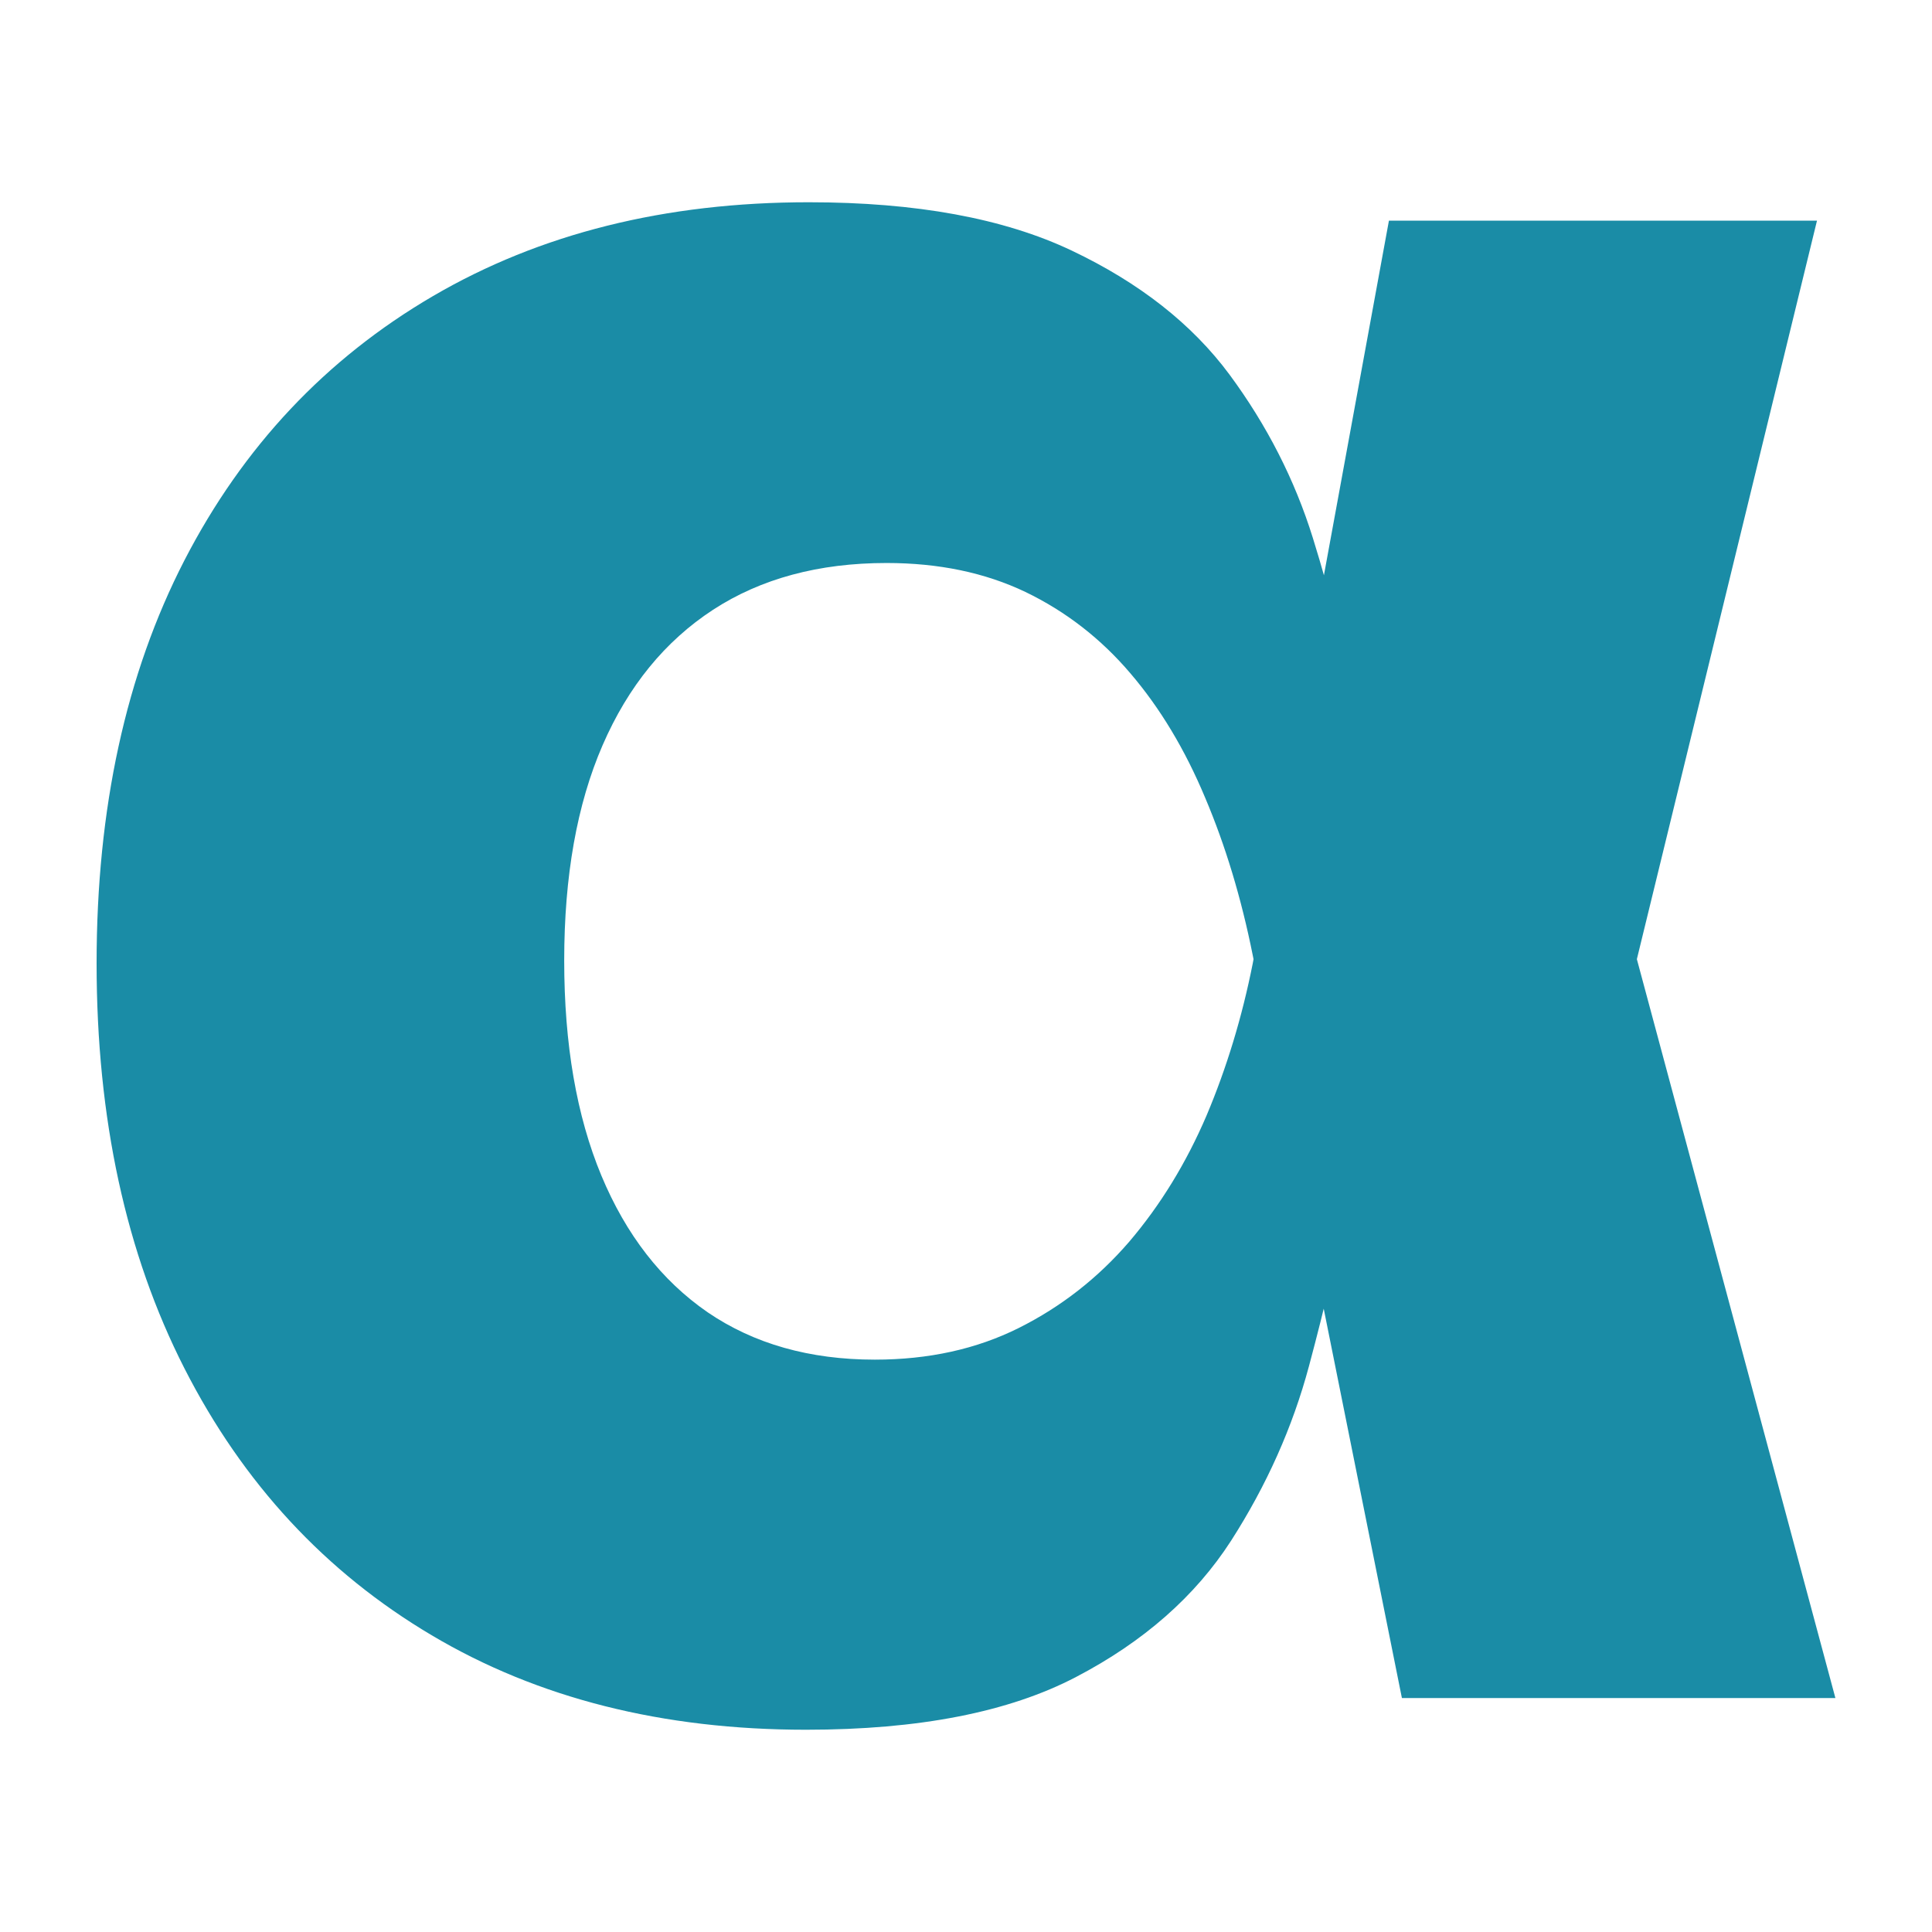
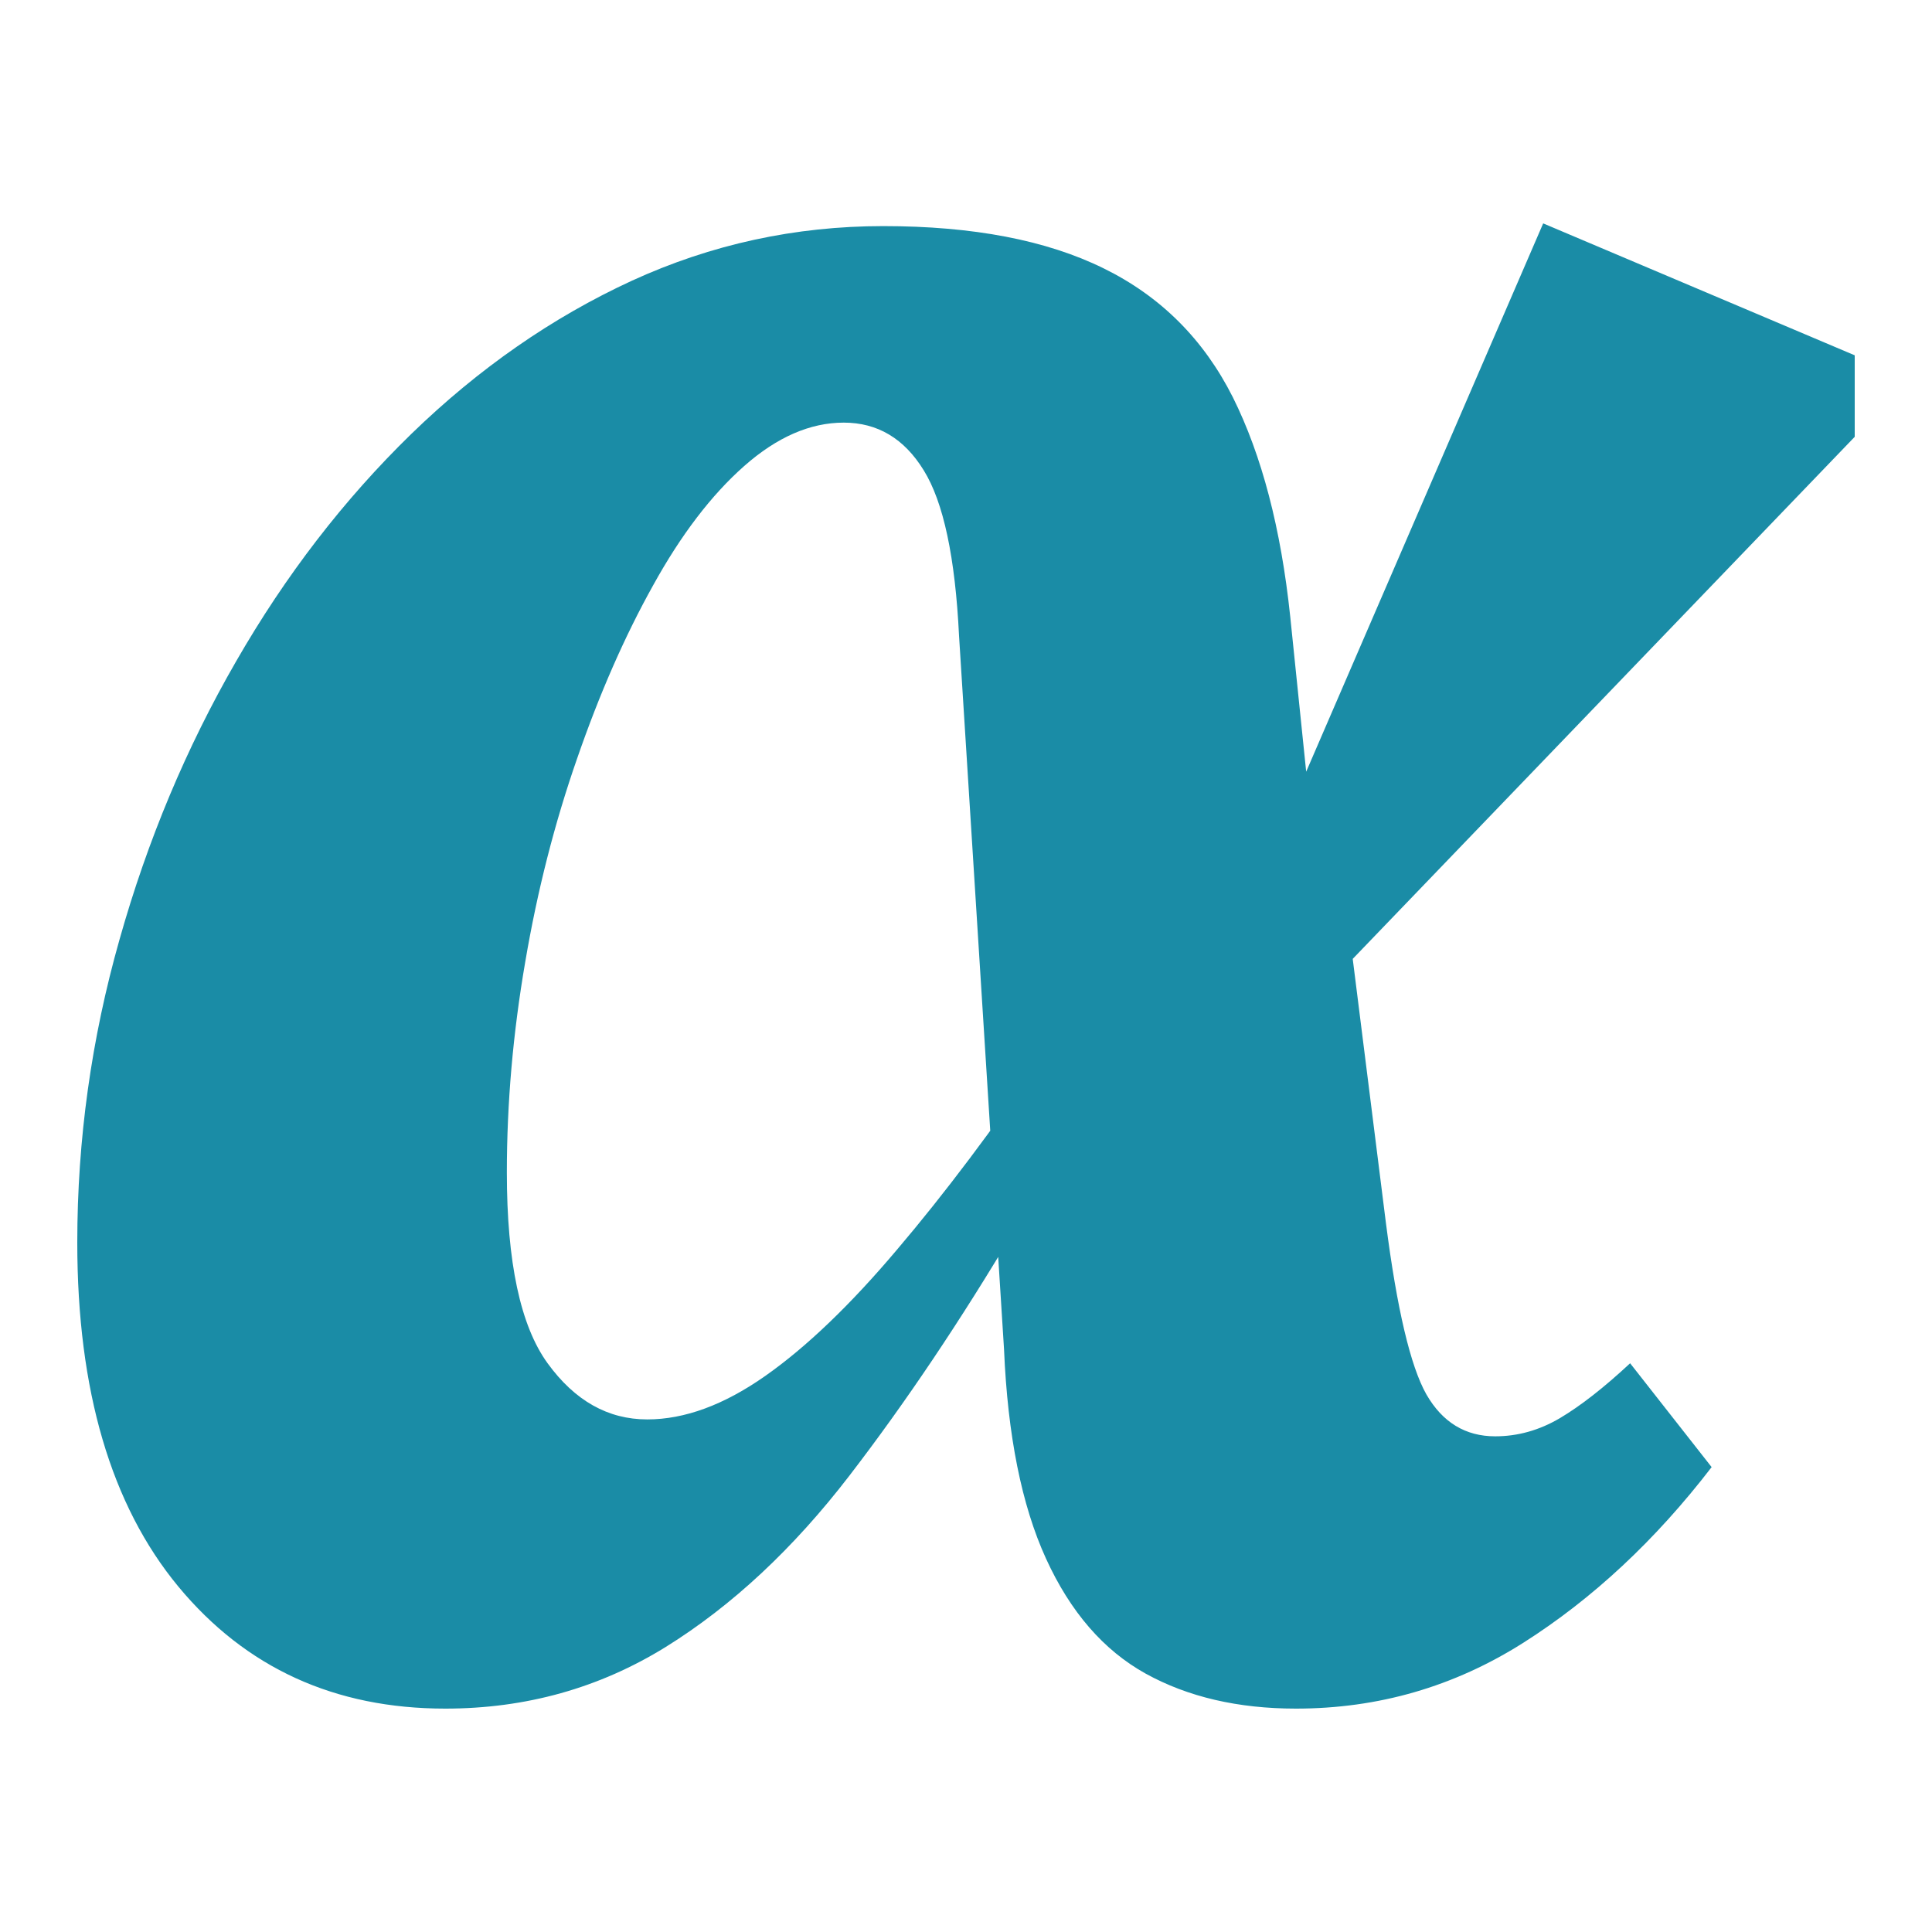
<svg xmlns="http://www.w3.org/2000/svg" viewBox="0 0 64 64">
  <style>path{fill:#1A8CA6}@media (prefers-color-scheme:dark){path{fill:#3AA3BC}}</style>
-   <path d="M26.7 57.3Q19.57 57.3 14.3 54.17Q9.02 51.04 6.11 45.33Q3.2 39.62 3.2 31.91Q3.2 24.21 6.11 18.56Q9.02 12.92 14.34 9.81Q19.66 6.7 26.79 6.7Q32.13 6.7 35.5 8.3Q38.87 9.9 40.73 12.41Q42.59 14.93 43.49 17.82Q44.39 20.71 44.82 23.29H49.64L54.19 31.65L60.8 56.25H46.44L41.5 31.65Q40.93 28.8 39.92 26.42Q38.92 24.03 37.45 22.31Q35.98 20.58 33.97 19.61Q31.96 18.65 29.37 18.65Q26 18.65 23.62 20.2Q21.23 21.76 19.96 24.69Q18.69 27.62 18.69 31.82Q18.69 35.98 19.92 38.94Q21.15 41.89 23.44 43.47Q25.74 45.04 28.98 45.04Q31.65 45.04 33.75 43.99Q35.85 42.94 37.41 41.13Q38.96 39.31 39.97 36.95Q40.97 34.58 41.5 31.91L46.01 7.31H60.19L54.19 31.91L49.64 39.7H44.65Q44.17 42.24 43.36 45.26Q42.55 48.28 40.78 51.04Q39 53.8 35.65 55.55Q32.31 57.3 26.7 57.3Z" />
+   <path d="M14.75 56.6Q9.26 56.6 5.91 52.56Q2.56 48.51 2.56 41.16Q2.56 36.05 3.96 31.12Q5.35 26.19 7.82 21.91Q10.28 17.63 13.63 14.37Q16.98 11.12 20.93 9.3Q24.88 7.49 29.26 7.49Q33.72 7.49 36.56 8.89Q39.39 10.28 40.84 13.16Q42.28 16.05 42.74 20.42L43.39 26.74L44.32 27.86L45.91 40.51Q46.46 44.79 47.25 46.19Q48.05 47.58 49.53 47.58Q50.65 47.58 51.67 46.98Q52.7 46.37 54 45.16L56.7 48.6Q53.91 52.23 50.46 54.42Q47.02 56.6 42.93 56.6Q40.05 56.6 37.95 55.44Q35.86 54.28 34.65 51.63Q33.44 48.98 33.26 44.7L31.77 21.07Q31.58 17.16 30.6 15.58Q29.63 14 27.95 14Q26.28 14 24.65 15.44Q23.02 16.88 21.63 19.4Q20.23 21.91 19.12 25.12Q18 28.33 17.4 31.86Q16.79 35.4 16.79 38.84Q16.79 43.3 18.14 45.16Q19.49 47.02 21.44 47.02Q23.3 47.02 25.35 45.58Q27.4 44.14 29.72 41.39Q32.05 38.65 34.65 34.84L35.86 40.7H33.63Q30.93 45.25 28.14 48.88Q25.35 52.51 22.05 54.56Q18.75 56.6 14.75 56.6ZM42.93 33.72 41.07 30.65 51.12 7.4 61.44 11.77V14.47Z" />
</svg>
